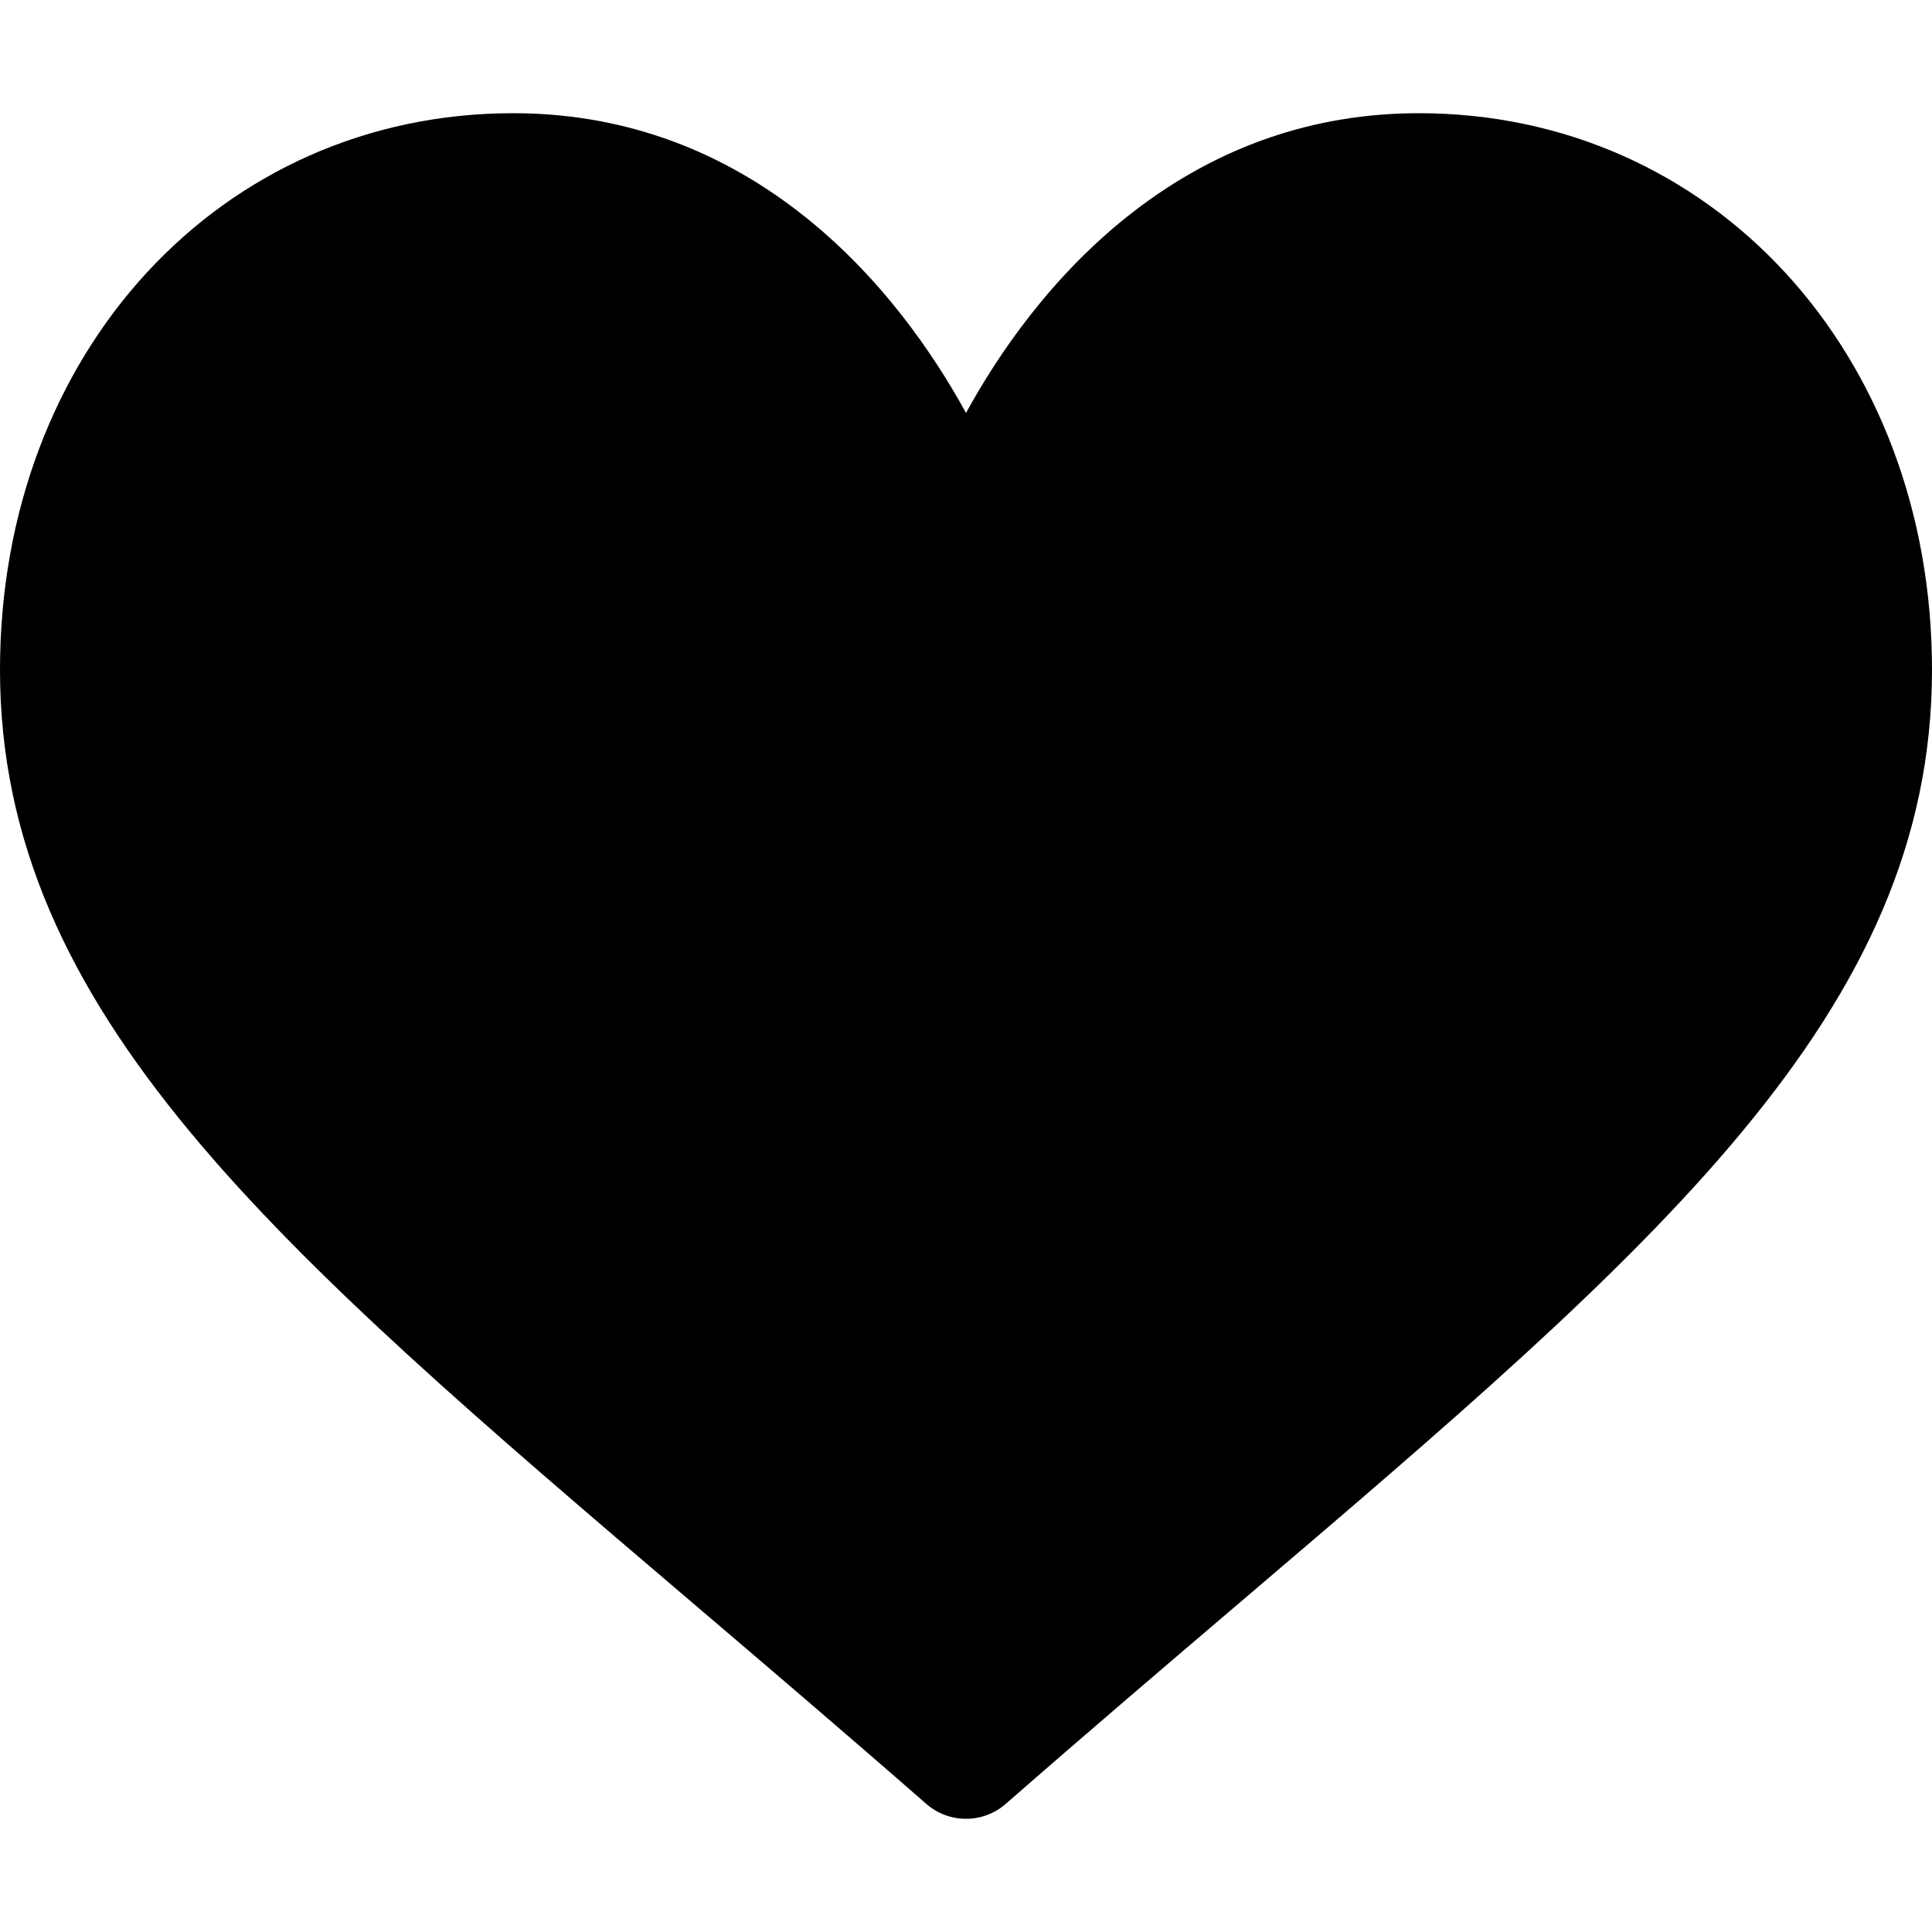
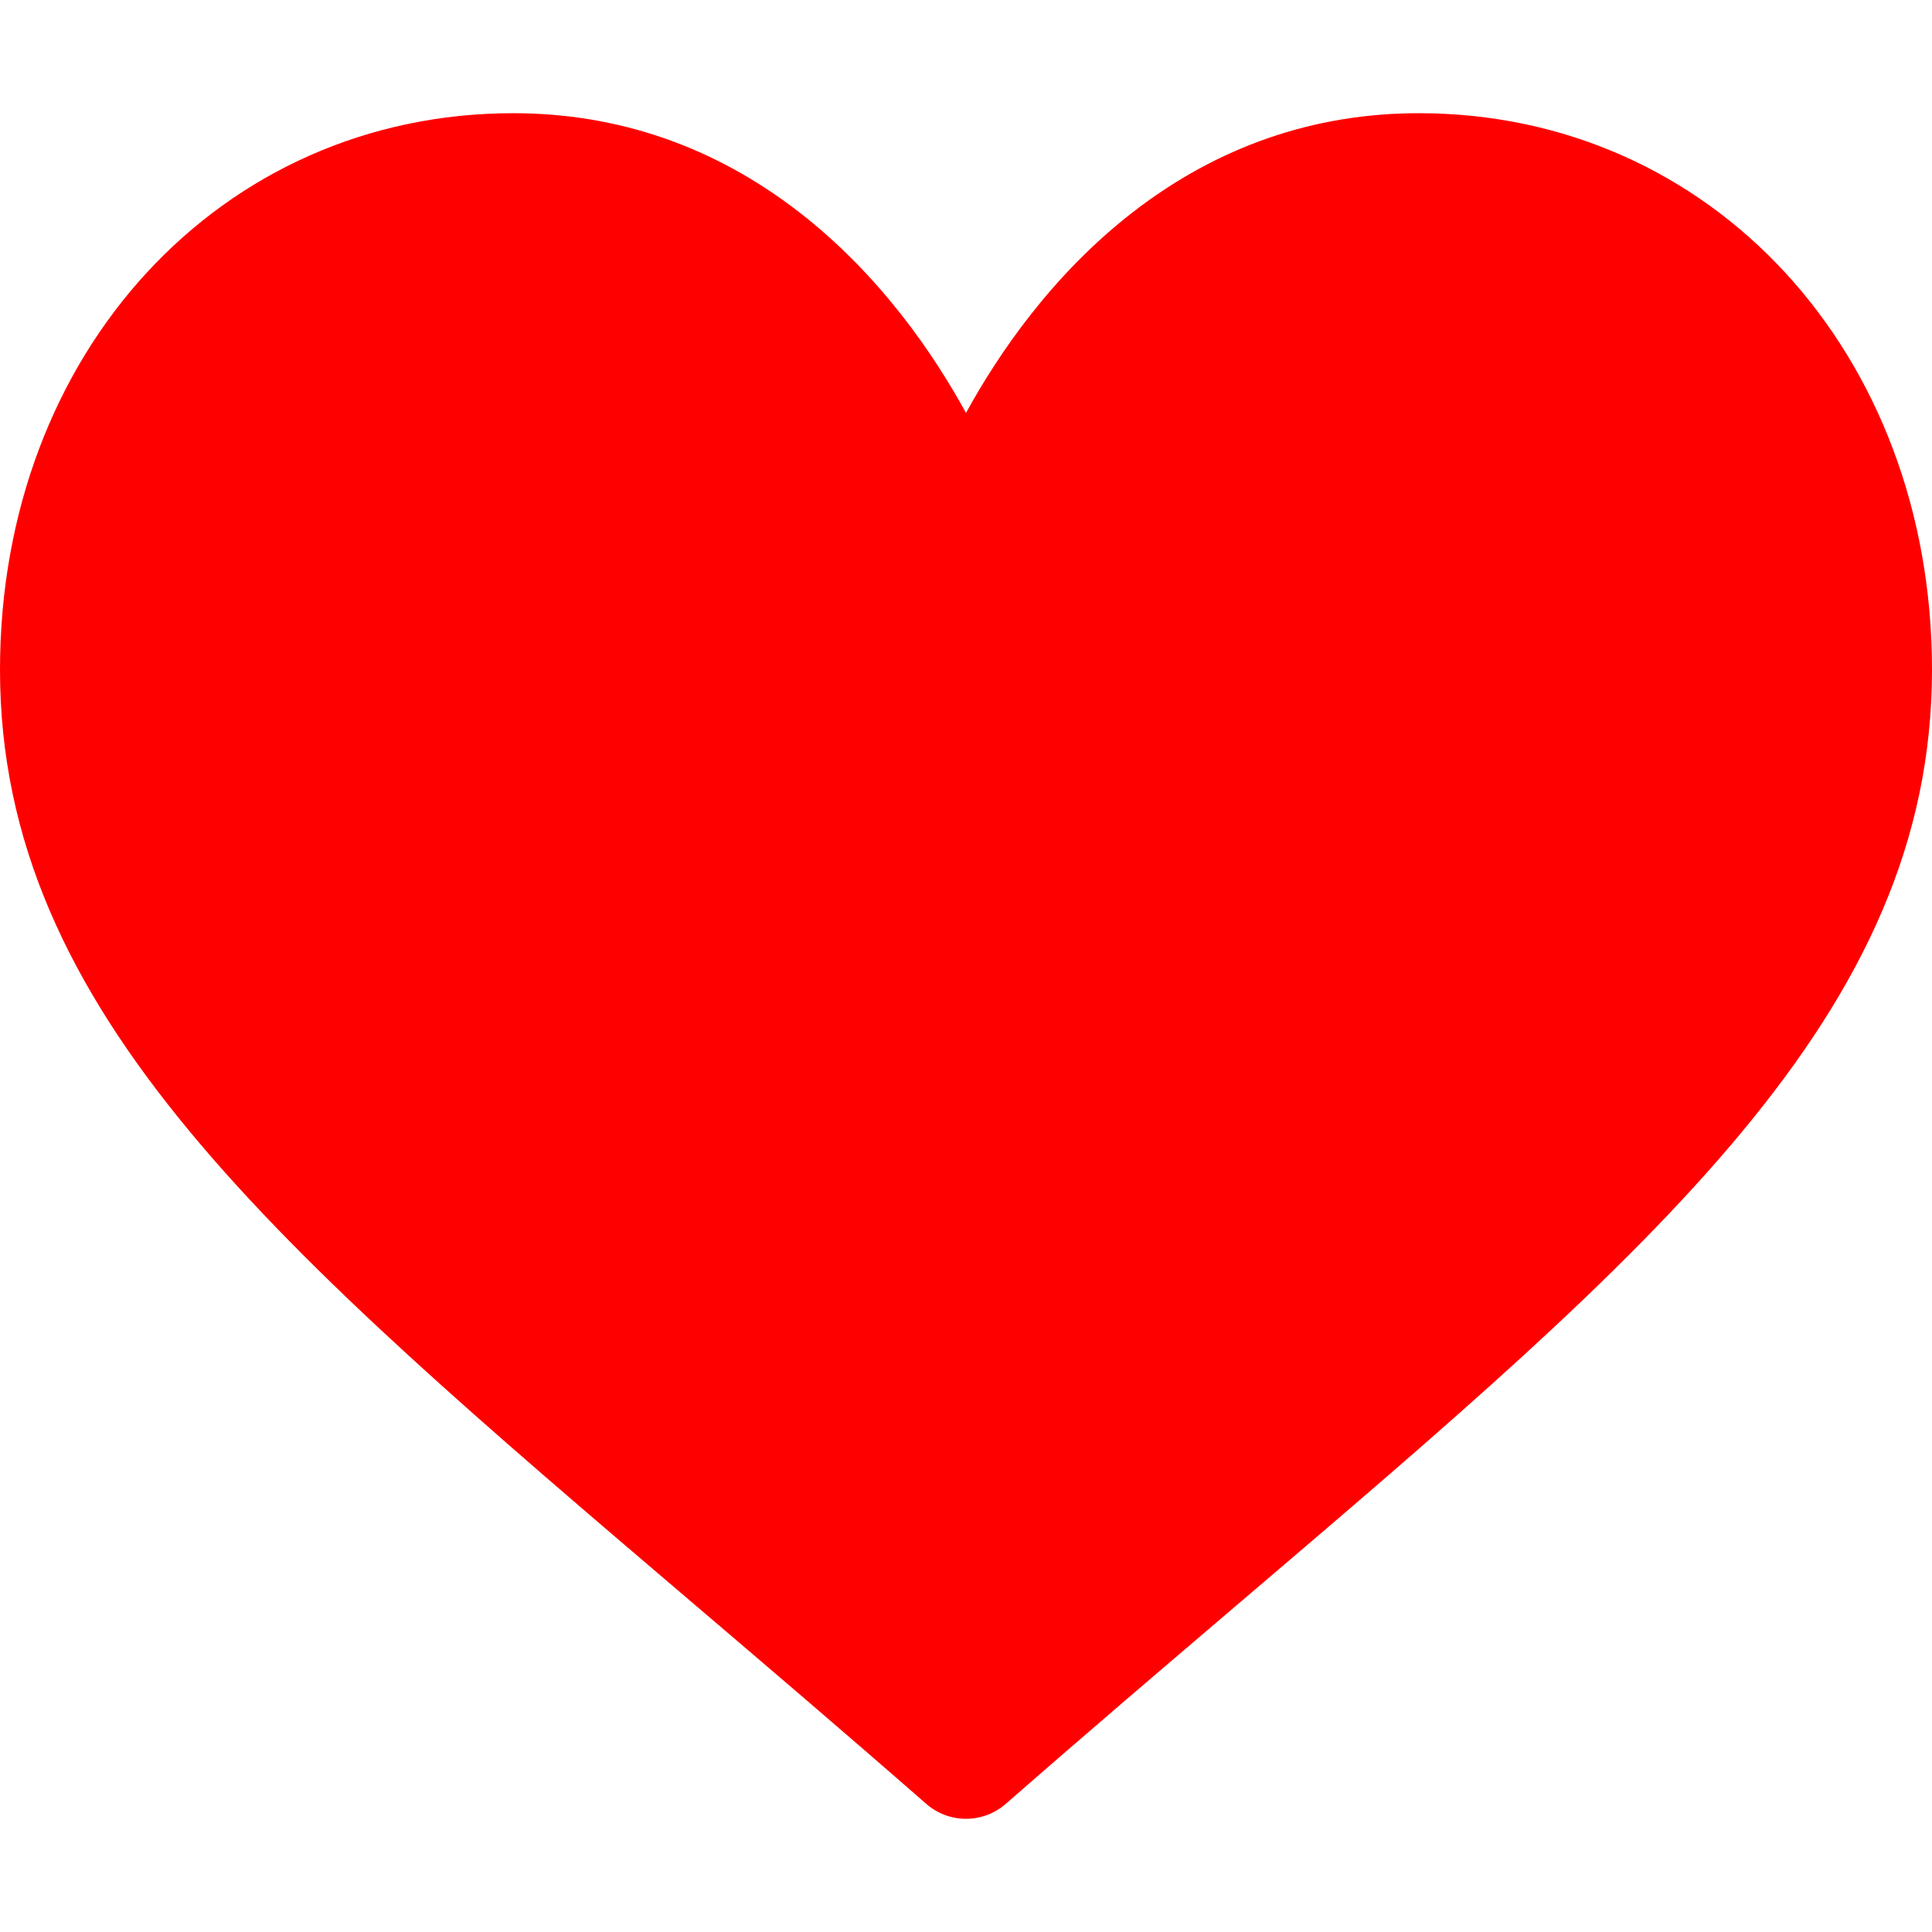
- <svg xmlns="http://www.w3.org/2000/svg" version="1.1" id="Capa_1" x="0px" y="0px" viewBox="0 0 512 512" style="enable-background:new 0 0 512 512;" xml:space="preserve">
+ <svg xmlns="http://www.w3.org/2000/svg" fill="red" version="1.1" id="Capa_1" x="0px" y="0px" viewBox="0 0 512 512" style="enable-background:new 0 0 512 512;" xml:space="preserve">
  <g>
    <g>
      <path d="M376,30c-27.783,0-53.255,8.804-75.707,26.168c-21.525,16.647-35.856,37.85-44.293,53.268    c-8.437-15.419-22.768-36.621-44.293-53.268C189.255,38.804,163.783,30,136,30C58.468,30,0,93.417,0,177.514    c0,90.854,72.943,153.015,183.369,247.118c18.752,15.981,40.007,34.095,62.099,53.414C248.38,480.596,252.12,482,256,482    s7.62-1.404,10.532-3.953c22.094-19.322,43.348-37.435,62.111-53.425C439.057,330.529,512,268.368,512,177.514    C512,93.417,453.532,30,376,30z" />
    </g>
  </g>
  <g>
</g>
  <g>
</g>
  <g>
</g>
  <g>
</g>
  <g>
</g>
  <g>
</g>
  <g>
</g>
  <g>
</g>
  <g>
</g>
  <g>
</g>
  <g>
</g>
  <g>
</g>
  <g>
</g>
  <g>
</g>
  <g>
</g>
</svg>
